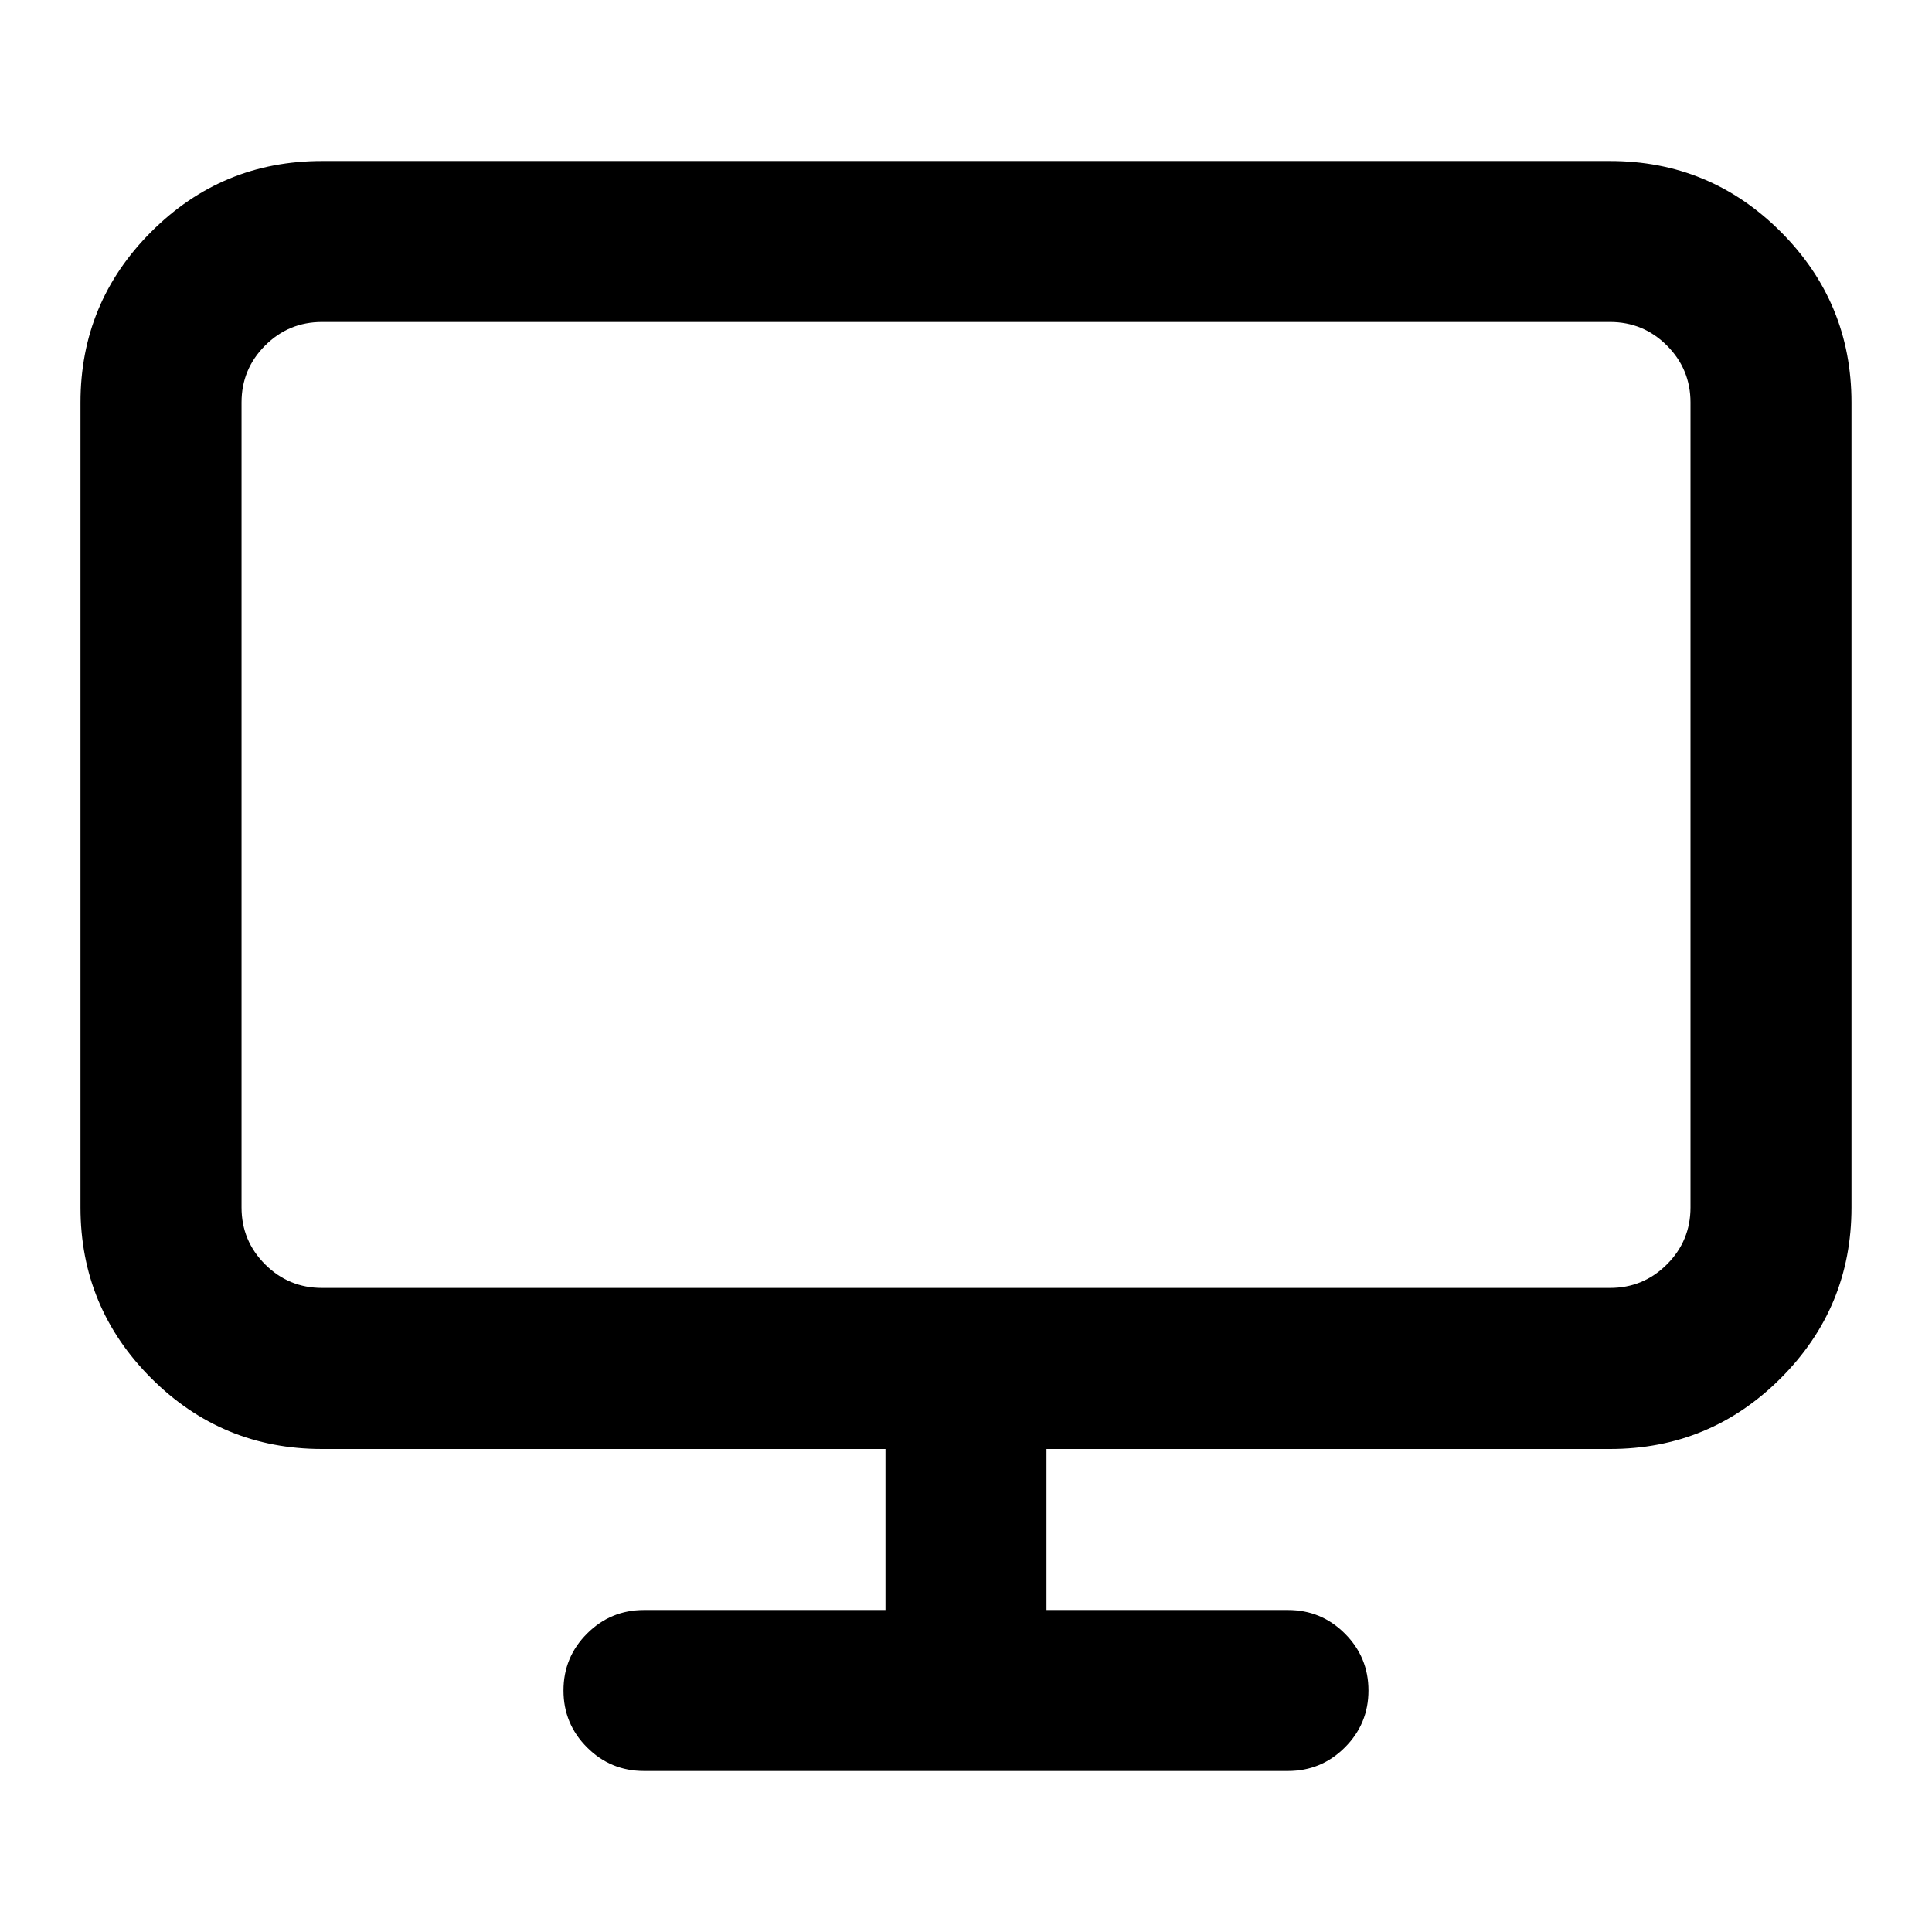
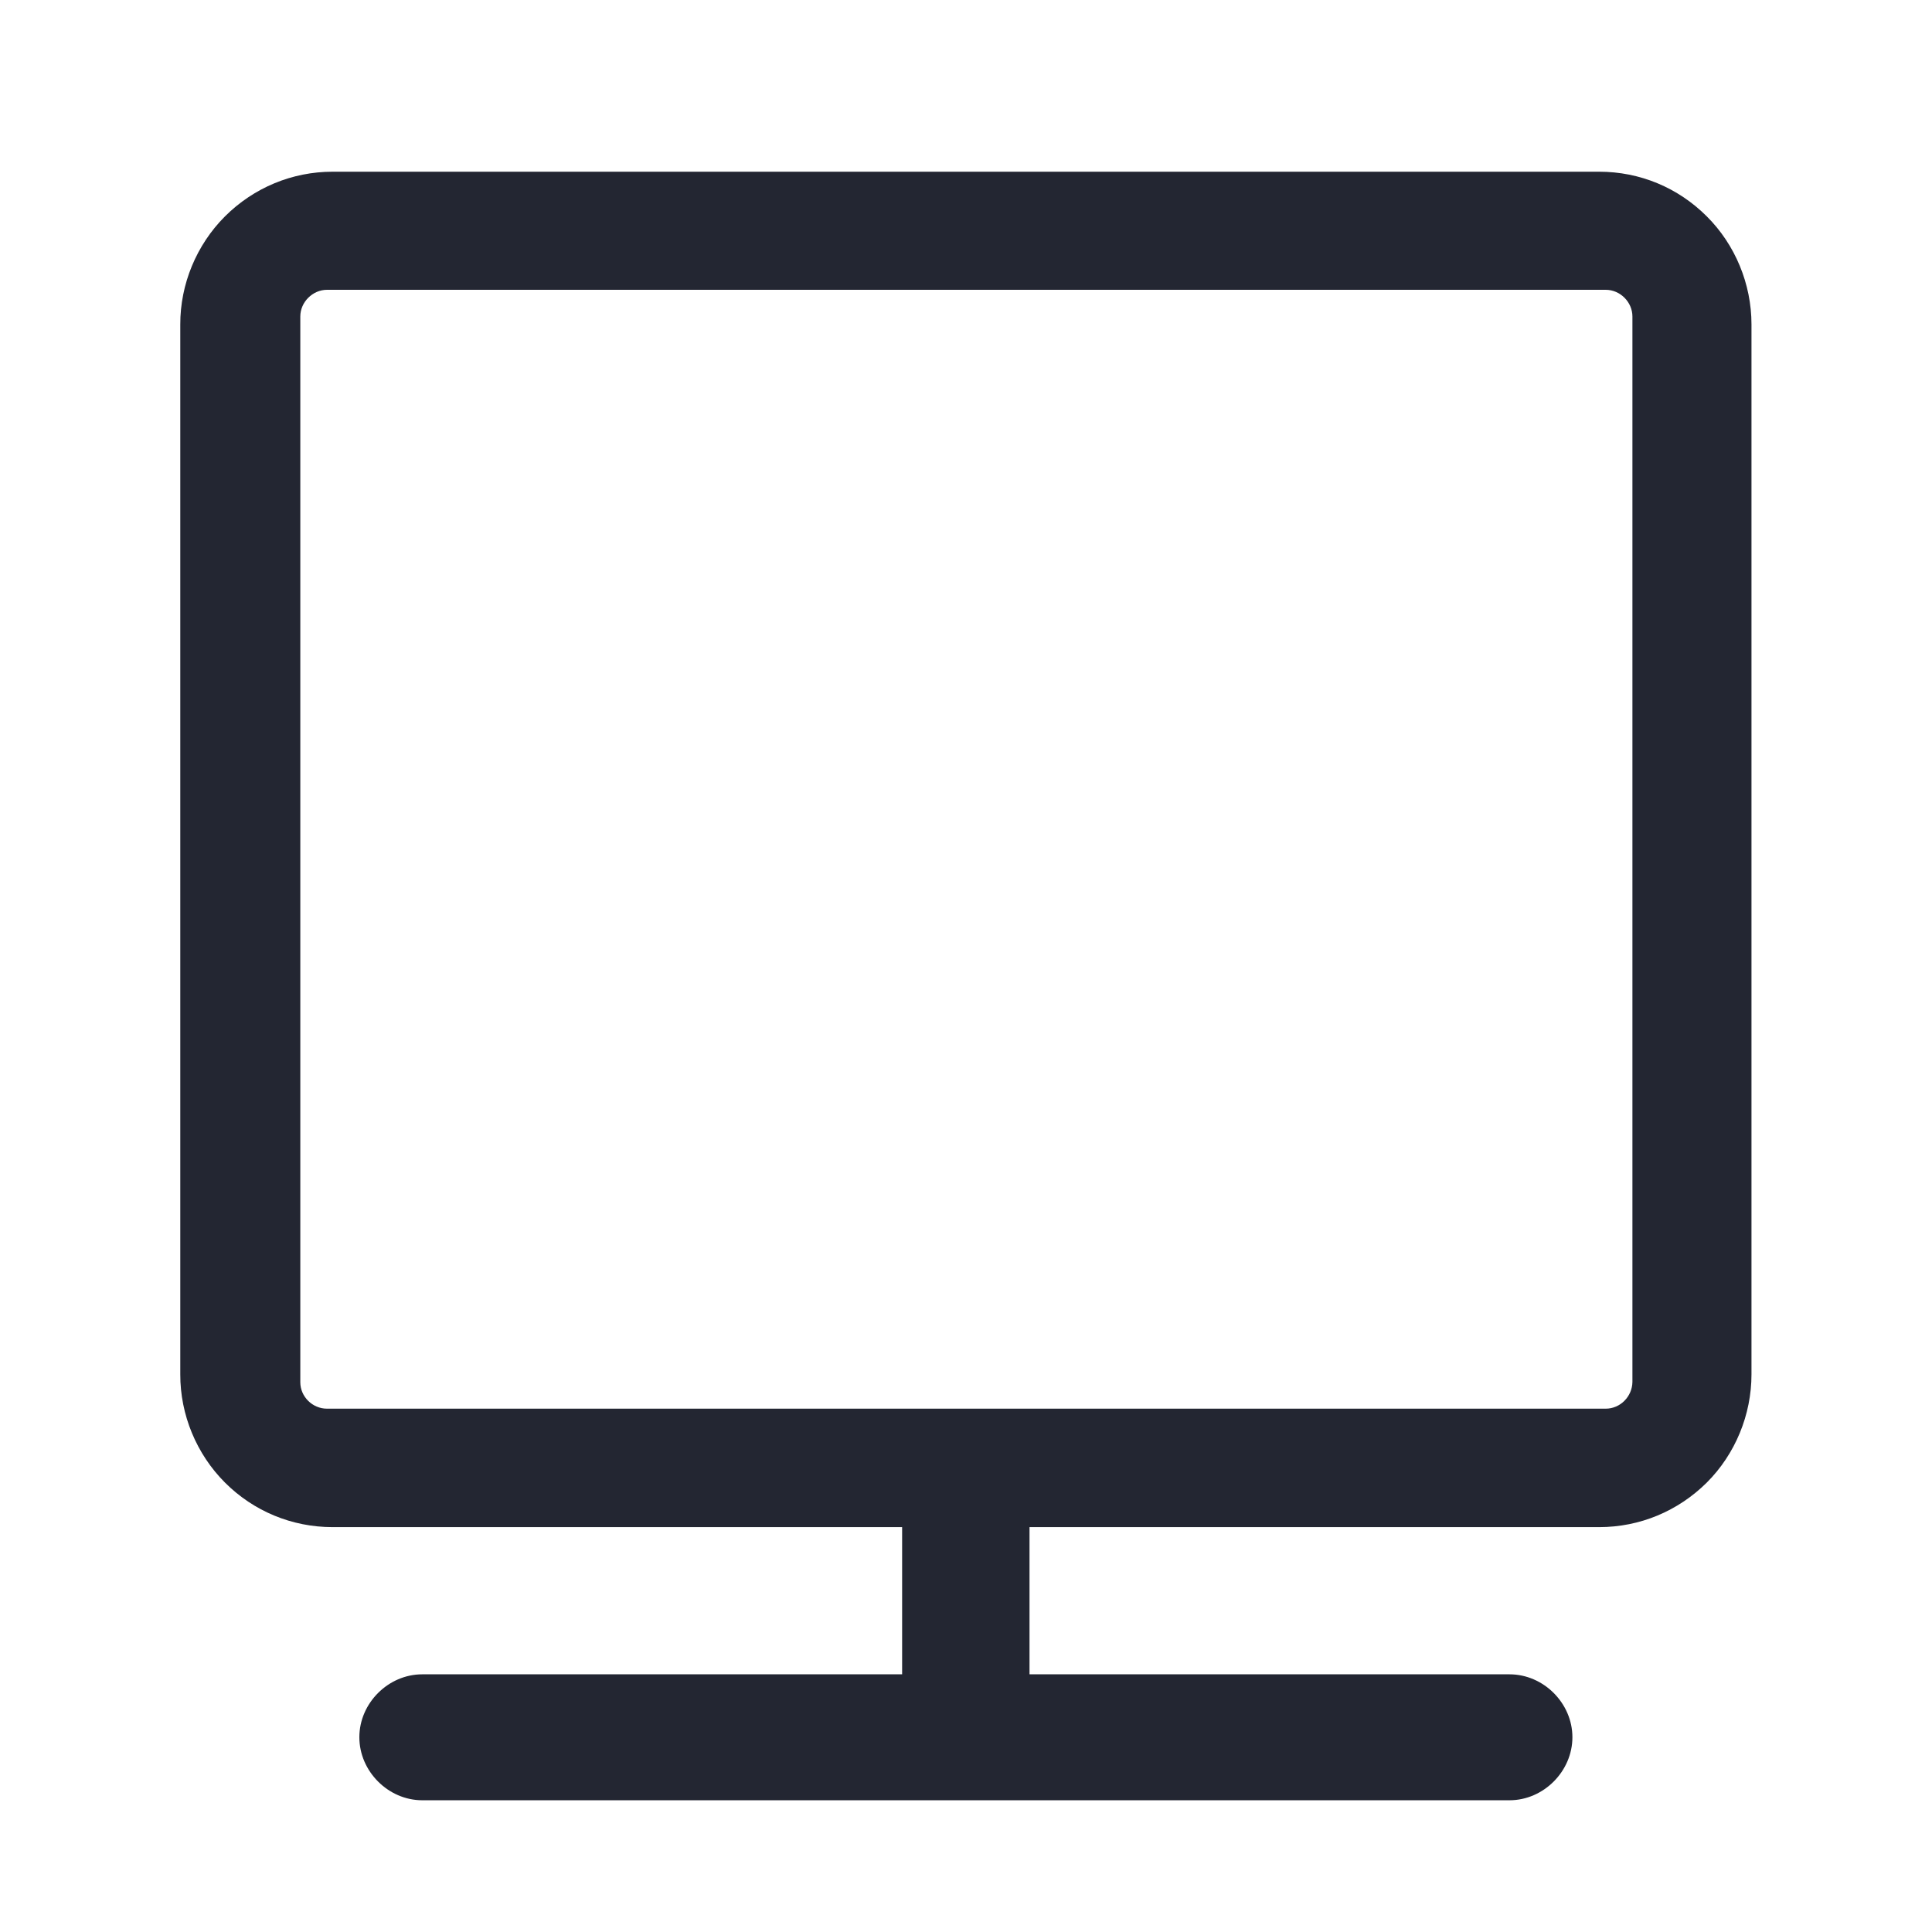
- <svg xmlns="http://www.w3.org/2000/svg" t="1584427658435" class="icon" viewBox="0 0 1024 1024" version="1.1" p-id="1423" width="200" height="200">
-   <defs>
-     <style type="text/css" />
-   </defs>
-   <path d="M170.66 85.34l682.66 0q53.002 0 90.501 37.499t37.499 90.501l0 426.66q0 53.002-37.499 90.501t-90.501 37.499l-298.66 0 0 85.34 128 0q17.674 0 30.167 12.493t12.493 30.167-12.493 30.167-30.167 12.493l-341.34 0q-17.674 0-30.167-12.493t-12.493-30.167 12.493-30.167 30.167-12.493l128 0 0-85.34-298.66 0q-53.002 0-90.501-37.499t-37.499-90.501l0-426.66q0-53.002 37.499-90.501t90.501-37.499zM853.34 170.66l-682.66 0q-17.674 0-30.167 12.493t-12.493 30.167l0 426.66q0 17.674 12.493 30.167t30.167 12.493l682.66 0q17.674 0 30.167-12.493t12.493-30.167l0-426.66q0-17.674-12.493-30.167t-30.167-12.493z" p-id="1424" />
+ <svg xmlns="http://www.w3.org/2000/svg" width="16px" height="16px" viewBox="0 0 16 16" version="1.1">
+   <g id="Page-1" stroke="none" stroke-width="1" fill="none" fill-rule="evenodd">
+     <g id="首页" transform="translate(-1274, -23)">
+       <g id="270电脑、办公-线性" transform="translate(1274, 23)">
+         <rect id="矩形" fill="#000000" opacity="0" x="0" y="0" width="16" height="16" />
+         <path d="M14.135,1.792 C13.896,1.553 13.58,1.422 13.243,1.422 L2.755,1.422 C2.419,1.422 2.102,1.554 1.863,1.792 C1.627,2.028 1.492,2.354 1.493,2.687 L1.493,11.382 C1.492,11.716 1.627,12.042 1.863,12.278 C2.1,12.515 2.417,12.647 2.755,12.647 L7.471,12.647 L7.471,13.866 L3.497,13.866 C3.215,13.866 2.976,14.105 2.976,14.387 C2.976,14.669 3.215,14.909 3.497,14.909 L12.501,14.909 C12.783,14.909 13.022,14.669 13.022,14.387 C13.022,14.105 12.783,13.866 12.501,13.866 L8.526,13.866 L8.526,12.647 L13.243,12.647 C13.58,12.647 13.896,12.515 14.135,12.278 C14.371,12.042 14.505,11.716 14.505,11.382 L14.505,2.686 C14.505,2.352 14.37,2.026 14.135,1.792 Z M2.487,11.447 L2.487,2.621 C2.487,2.501 2.59,2.4 2.708,2.4 L13.298,2.4 C13.418,2.4 13.519,2.502 13.519,2.621 L13.519,11.445 C13.517,11.566 13.418,11.666 13.298,11.666 L2.708,11.666 C2.588,11.666 2.487,11.567 2.487,11.447 Z" id="形状" fill="#232632" fill-rule="nonzero" />
+       </g>
+     </g>
+   </g>
</svg>
